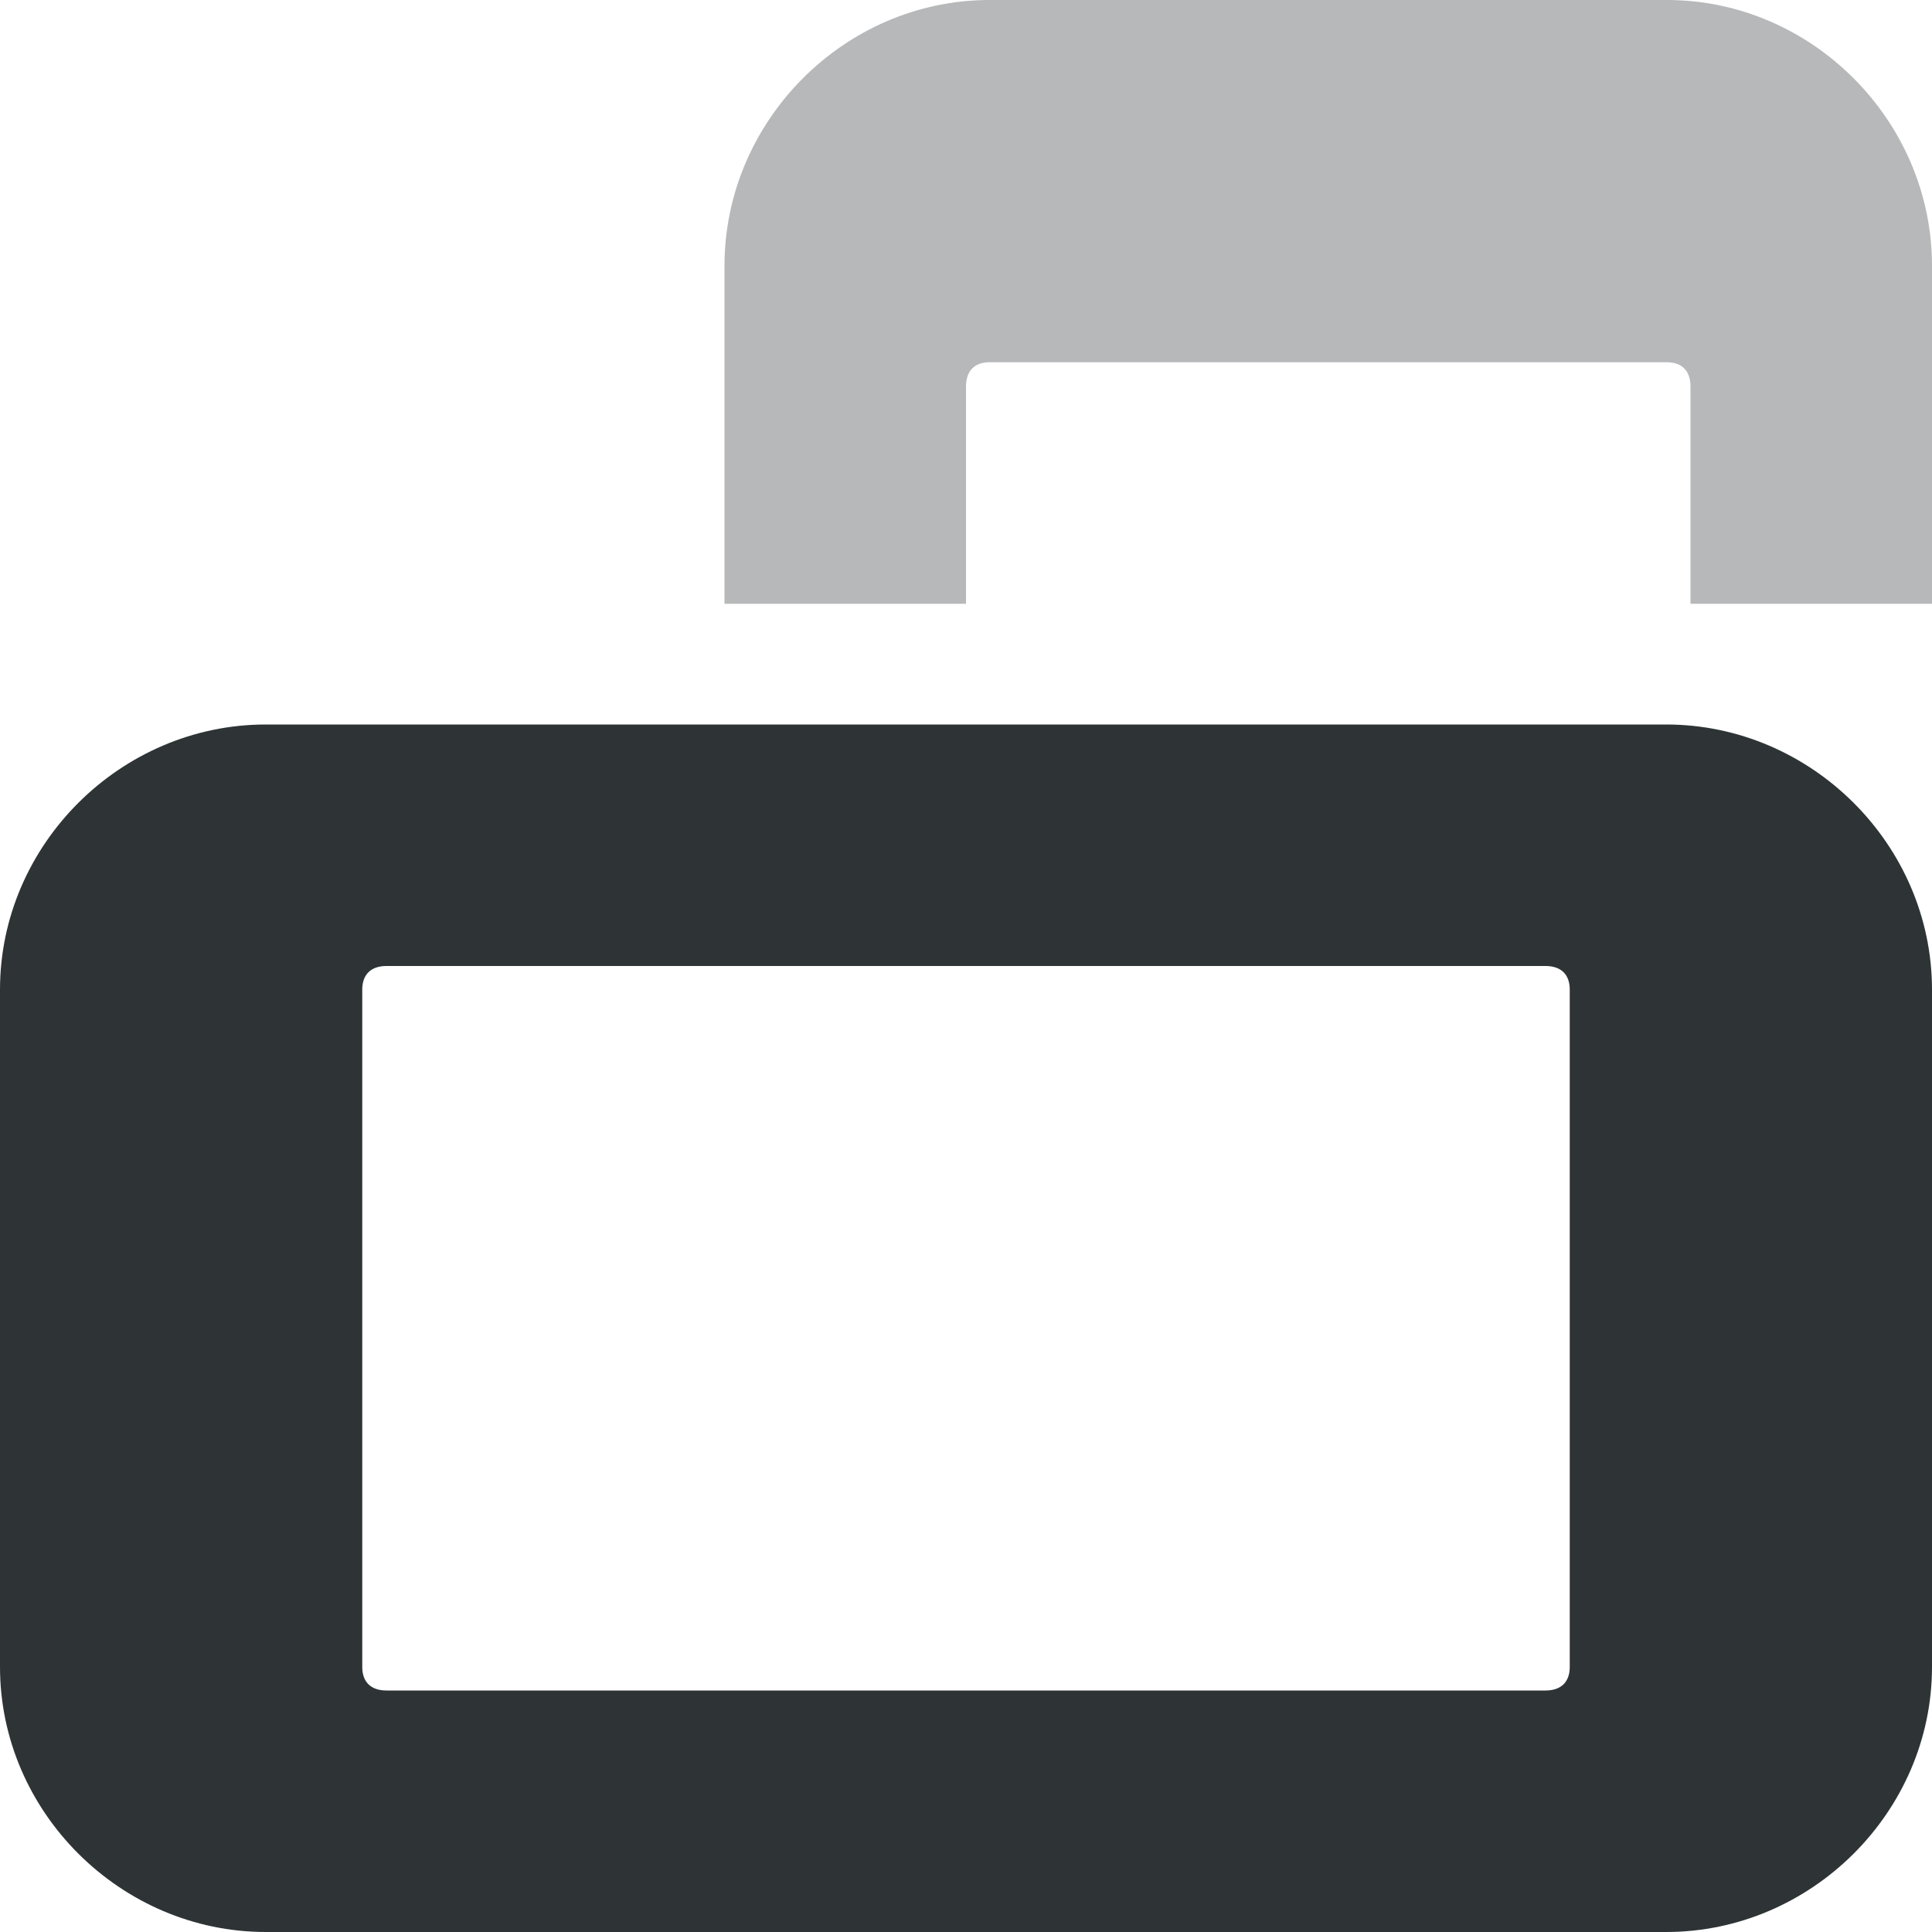
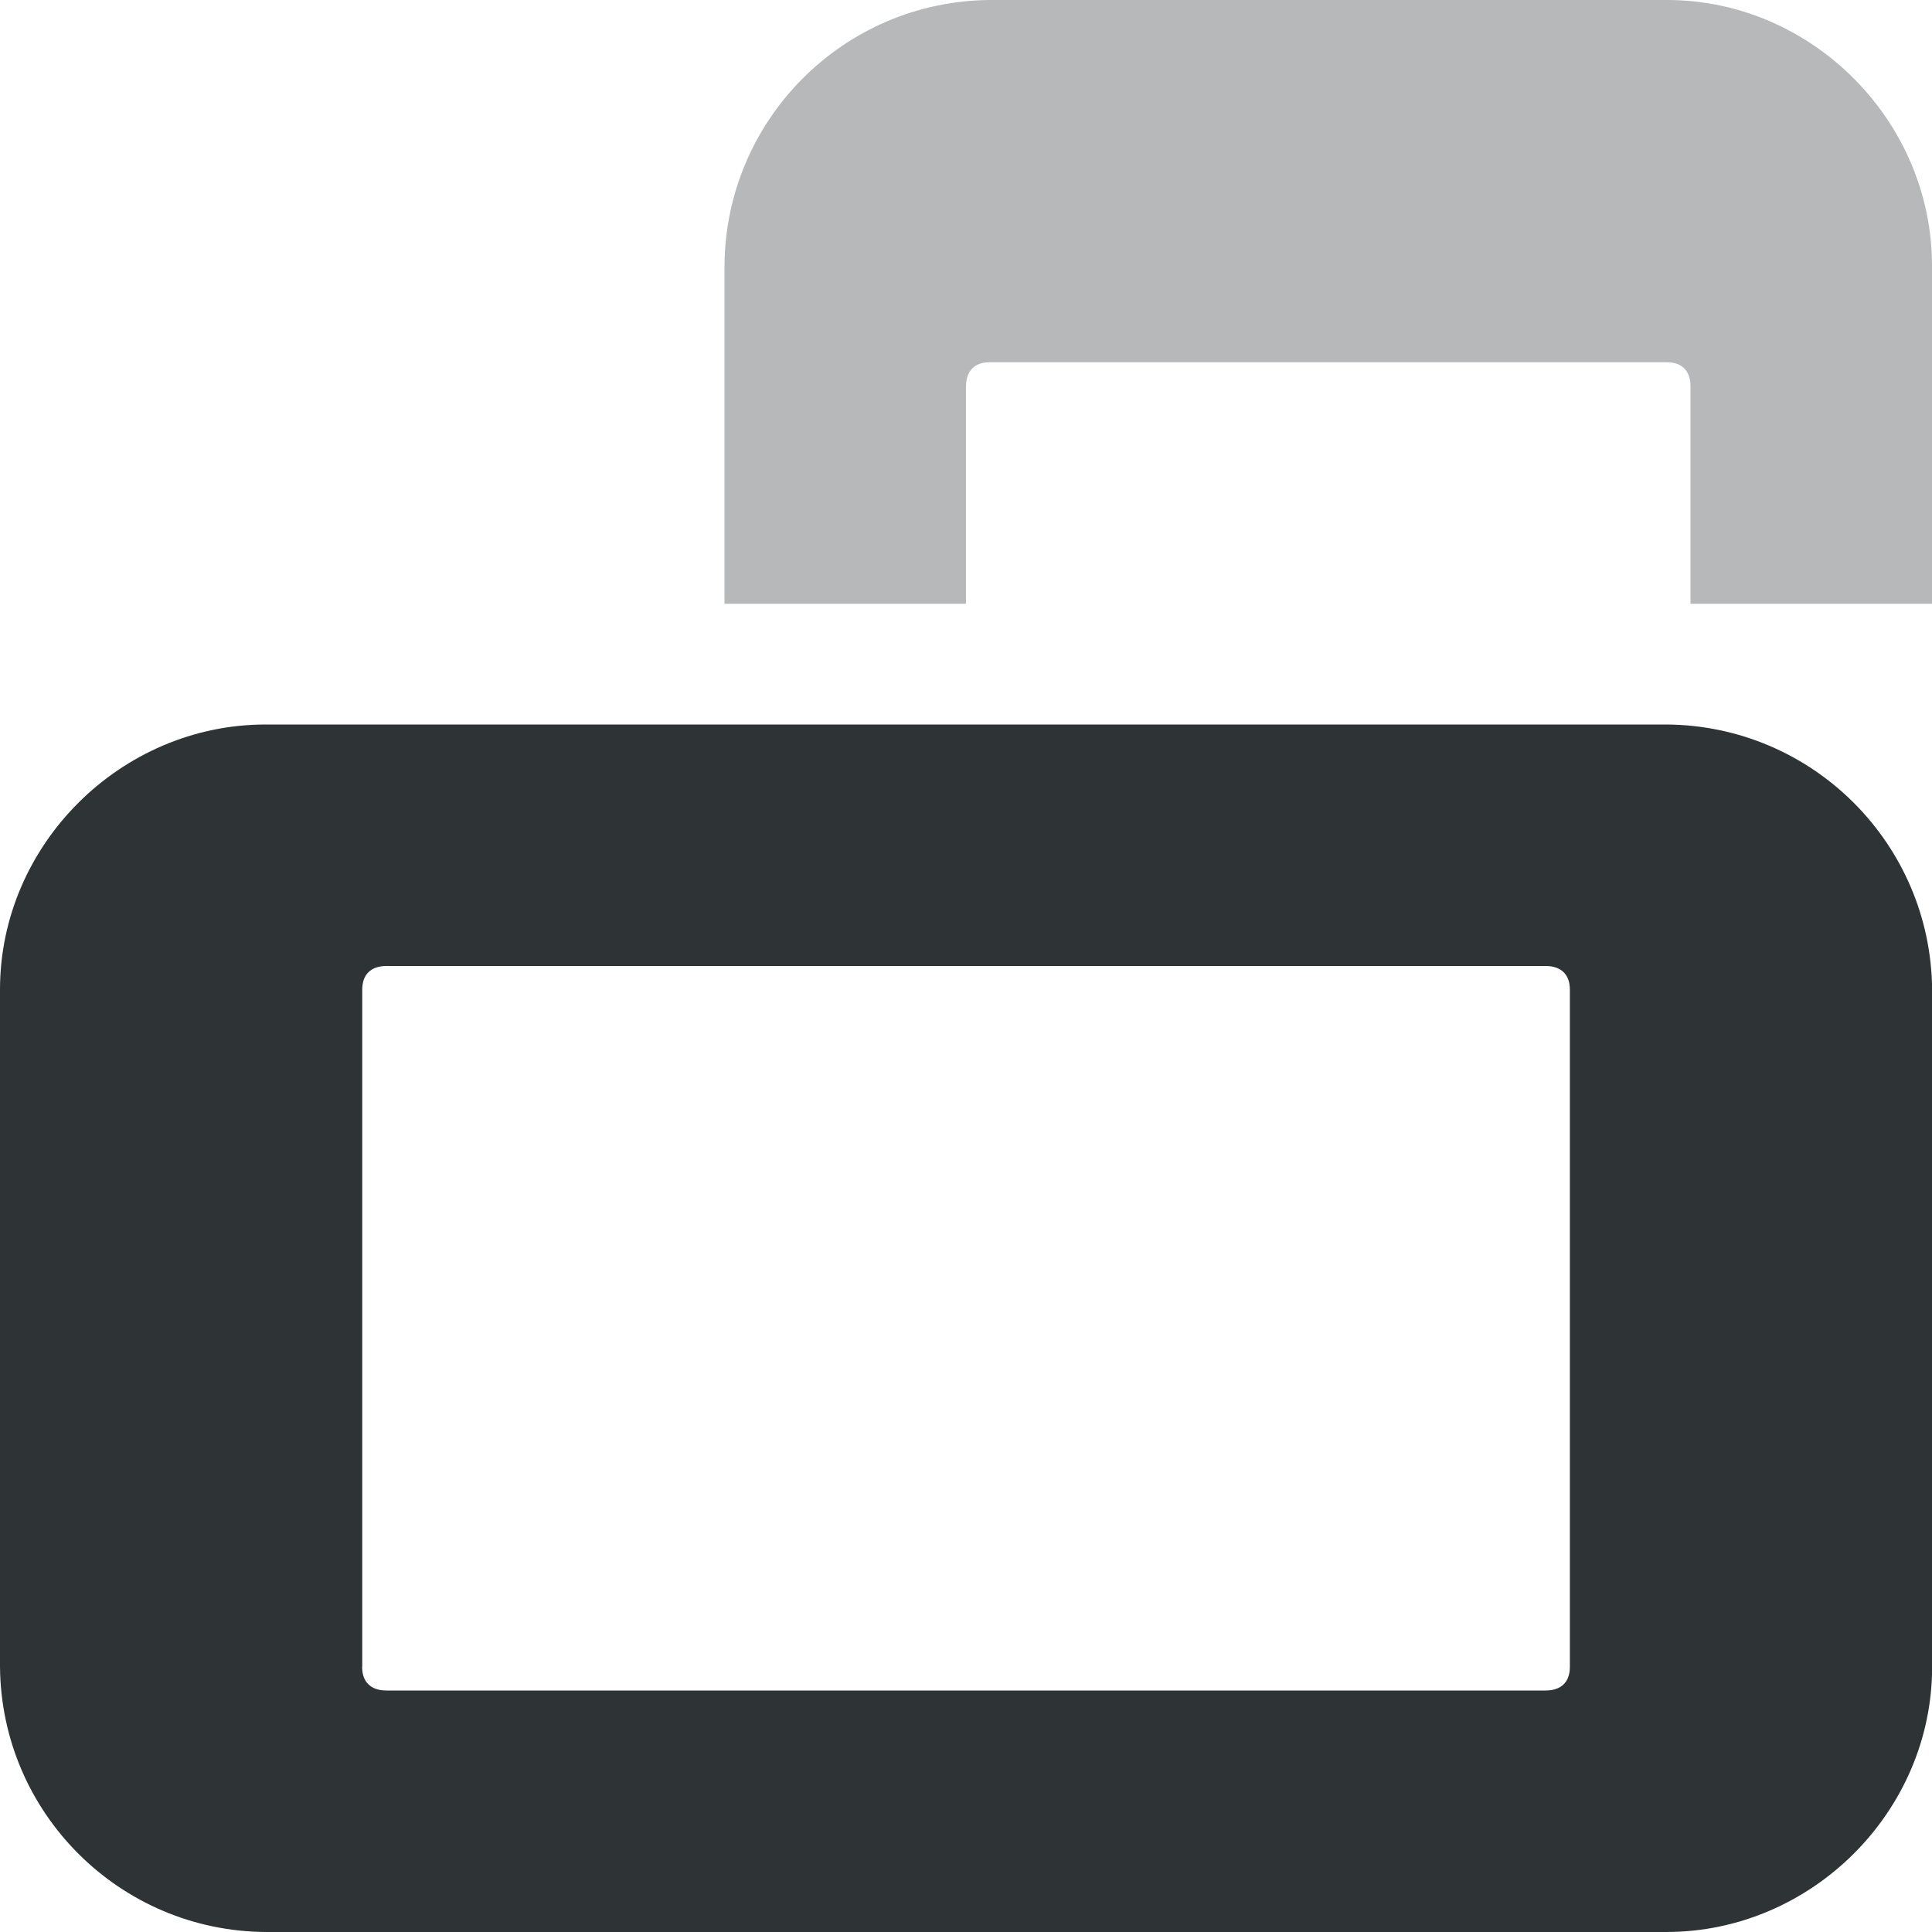
- <svg xmlns="http://www.w3.org/2000/svg" id="svg8" version="1.1" height="16" width="16">
-   <defs id="defs12" />
-   <g transform="translate(-17.9661,-9.83008)" id="g851" />
-   <g id="g880" transform="rotate(-90,13,13)">
-     <path style="color:#bebebe;font-style:normal;font-variant:normal;font-weight:normal;font-stretch:normal;font-size:medium;line-height:normal;font-family:sans-serif;font-variant-ligatures:normal;font-variant-position:normal;font-variant-caps:normal;font-variant-numeric:normal;font-variant-alternates:normal;font-feature-settings:normal;text-indent:0;text-align:start;text-decoration:none;text-decoration-line:none;text-decoration-style:solid;text-decoration-color:#000000;letter-spacing:normal;word-spacing:normal;text-transform:none;writing-mode:lr-tb;direction:ltr;text-orientation:mixed;dominant-baseline:auto;baseline-shift:baseline;text-anchor:start;white-space:normal;shape-padding:0;clip-rule:nonzero;display:inline;overflow:visible;visibility:visible;isolation:auto;mix-blend-mode:normal;color-interpolation:sRGB;color-interpolation-filters:linearRGB;solid-color:#000000;solid-opacity:1;vector-effect:none;fill:#2e3436;fill-opacity:1;fill-rule:nonzero;stroke:none;stroke-width:2;stroke-linecap:butt;stroke-linejoin:miter;stroke-miterlimit:4;stroke-dasharray:none;stroke-dashoffset:0;stroke-opacity:1;marker:none;color-rendering:auto;image-rendering:auto;shape-rendering:auto;text-rendering:auto;enable-background:accumulate" d="M 12.195,0 C 10.994,0 10,1.001 10,2.201 v 1 9.598 1 C 10,14.999 10.994,16 12.195,16 h 5.609 C 19.006,16 20,14.999 20,13.799 v -1 -9.598 -1 C 20,1.001 19.006,0 17.805,0 Z m 0,3 h 5.609 C 17.928,3 18,3.07 18,3.201 v 9.598 C 18,12.93 17.928,13 17.805,13 H 12.195 C 12.072,13 12,12.93 12,12.799 V 3.201 C 12,3.07 12.072,3 12.195,3 Z" id="rect27159-7" />
-     <path style="color:#bebebe;font-style:normal;font-variant:normal;font-weight:normal;font-stretch:normal;font-size:medium;line-height:normal;font-family:sans-serif;font-variant-ligatures:normal;font-variant-position:normal;font-variant-caps:normal;font-variant-numeric:normal;font-variant-alternates:normal;font-feature-settings:normal;text-indent:0;text-align:start;text-decoration:none;text-decoration-line:none;text-decoration-style:solid;text-decoration-color:#000000;letter-spacing:normal;word-spacing:normal;text-transform:none;writing-mode:lr-tb;direction:ltr;text-orientation:mixed;dominant-baseline:auto;baseline-shift:baseline;text-anchor:start;white-space:normal;shape-padding:0;clip-rule:nonzero;display:inline;overflow:visible;visibility:visible;opacity:0.35;isolation:auto;mix-blend-mode:normal;color-interpolation:sRGB;color-interpolation-filters:linearRGB;solid-color:#000000;solid-opacity:1;vector-effect:none;fill:#2e3436;fill-opacity:1;fill-rule:nonzero;stroke:none;stroke-width:2;stroke-linecap:butt;stroke-linejoin:miter;stroke-miterlimit:4;stroke-dasharray:none;stroke-dashoffset:0;stroke-opacity:1;marker:none;color-rendering:auto;image-rendering:auto;shape-rendering:auto;text-rendering:auto;enable-background:accumulate" d="m 21,6 v 2 h 1 0.799 C 22.93,8 23,8.072 23,8.195 v 5.609 C 23,13.928 22.93,14 22.799,14 H 22 21 v 2 h 1 0.799 1 C 24.999,16 26,15.006 26,13.805 V 8.195 C 26,6.994 24.999,6 23.799,6 h -1 H 22 Z" id="rect4055" />
-   </g>
+ <svg xmlns="http://www.w3.org/2000/svg" width="16" height="16">
+   <path d="M12.195 0A2.215 2.215 0 0 0 10 2.201V13.8c0 1.2.994 2.201 2.195 2.201h5.61A2.215 2.215 0 0 0 20 13.799V2.2C20 1.001 19.006 0 17.805 0Zm0 3h5.61c.123 0 .195.07.195.201V12.8c0 .13-.072.201-.195.201h-5.61c-.123 0-.195-.07-.195-.201V3.2c0-.13.072-.201.195-.201" style="color:#bebebe;font-style:normal;font-variant:normal;font-weight:400;font-stretch:normal;font-size:medium;line-height:normal;font-family:sans-serif;font-variant-ligatures:normal;font-variant-position:normal;font-variant-caps:normal;font-variant-numeric:normal;font-variant-alternates:normal;font-feature-settings:normal;text-indent:0;text-align:start;text-decoration:none;text-decoration-line:none;text-decoration-style:solid;text-decoration-color:#000;letter-spacing:normal;word-spacing:normal;text-transform:none;writing-mode:lr-tb;direction:ltr;text-orientation:mixed;dominant-baseline:auto;baseline-shift:baseline;text-anchor:start;white-space:normal;shape-padding:0;clip-rule:nonzero;display:inline;overflow:visible;visibility:visible;isolation:auto;mix-blend-mode:normal;color-interpolation:sRGB;color-interpolation-filters:linearRGB;solid-color:#000;solid-opacity:1;vector-effect:none;fill:#2e3436;fill-opacity:1;fill-rule:nonzero;stroke:none;stroke-width:2;stroke-linecap:butt;stroke-linejoin:miter;stroke-miterlimit:4;stroke-dasharray:none;stroke-dashoffset:0;stroke-opacity:1;marker:none;color-rendering:auto;image-rendering:auto;shape-rendering:auto;text-rendering:auto" transform="rotate(-90 13 13)" />
+   <path d="M21 6v2h1.799c.13 0 .201.072.201.195v5.61c0 .123-.07.195-.201.195H21v2h2.799c1.2 0 2.201-.994 2.201-2.195v-5.61A2.215 2.215 0 0 0 23.799 6H22Z" style="color:#bebebe;font-style:normal;font-variant:normal;font-weight:400;font-stretch:normal;font-size:medium;line-height:normal;font-family:sans-serif;font-variant-ligatures:normal;font-variant-position:normal;font-variant-caps:normal;font-variant-numeric:normal;font-variant-alternates:normal;font-feature-settings:normal;text-indent:0;text-align:start;text-decoration:none;text-decoration-line:none;text-decoration-style:solid;text-decoration-color:#000;letter-spacing:normal;word-spacing:normal;text-transform:none;writing-mode:lr-tb;direction:ltr;text-orientation:mixed;dominant-baseline:auto;baseline-shift:baseline;text-anchor:start;white-space:normal;shape-padding:0;clip-rule:nonzero;display:inline;overflow:visible;visibility:visible;opacity:.35;isolation:auto;mix-blend-mode:normal;color-interpolation:sRGB;color-interpolation-filters:linearRGB;solid-color:#000;solid-opacity:1;vector-effect:none;fill:#2e3436;fill-opacity:1;fill-rule:nonzero;stroke:none;stroke-width:2;stroke-linecap:butt;stroke-linejoin:miter;stroke-miterlimit:4;stroke-dasharray:none;stroke-dashoffset:0;stroke-opacity:1;marker:none;color-rendering:auto;image-rendering:auto;shape-rendering:auto;text-rendering:auto" transform="rotate(-90 13 13)" />
</svg>
